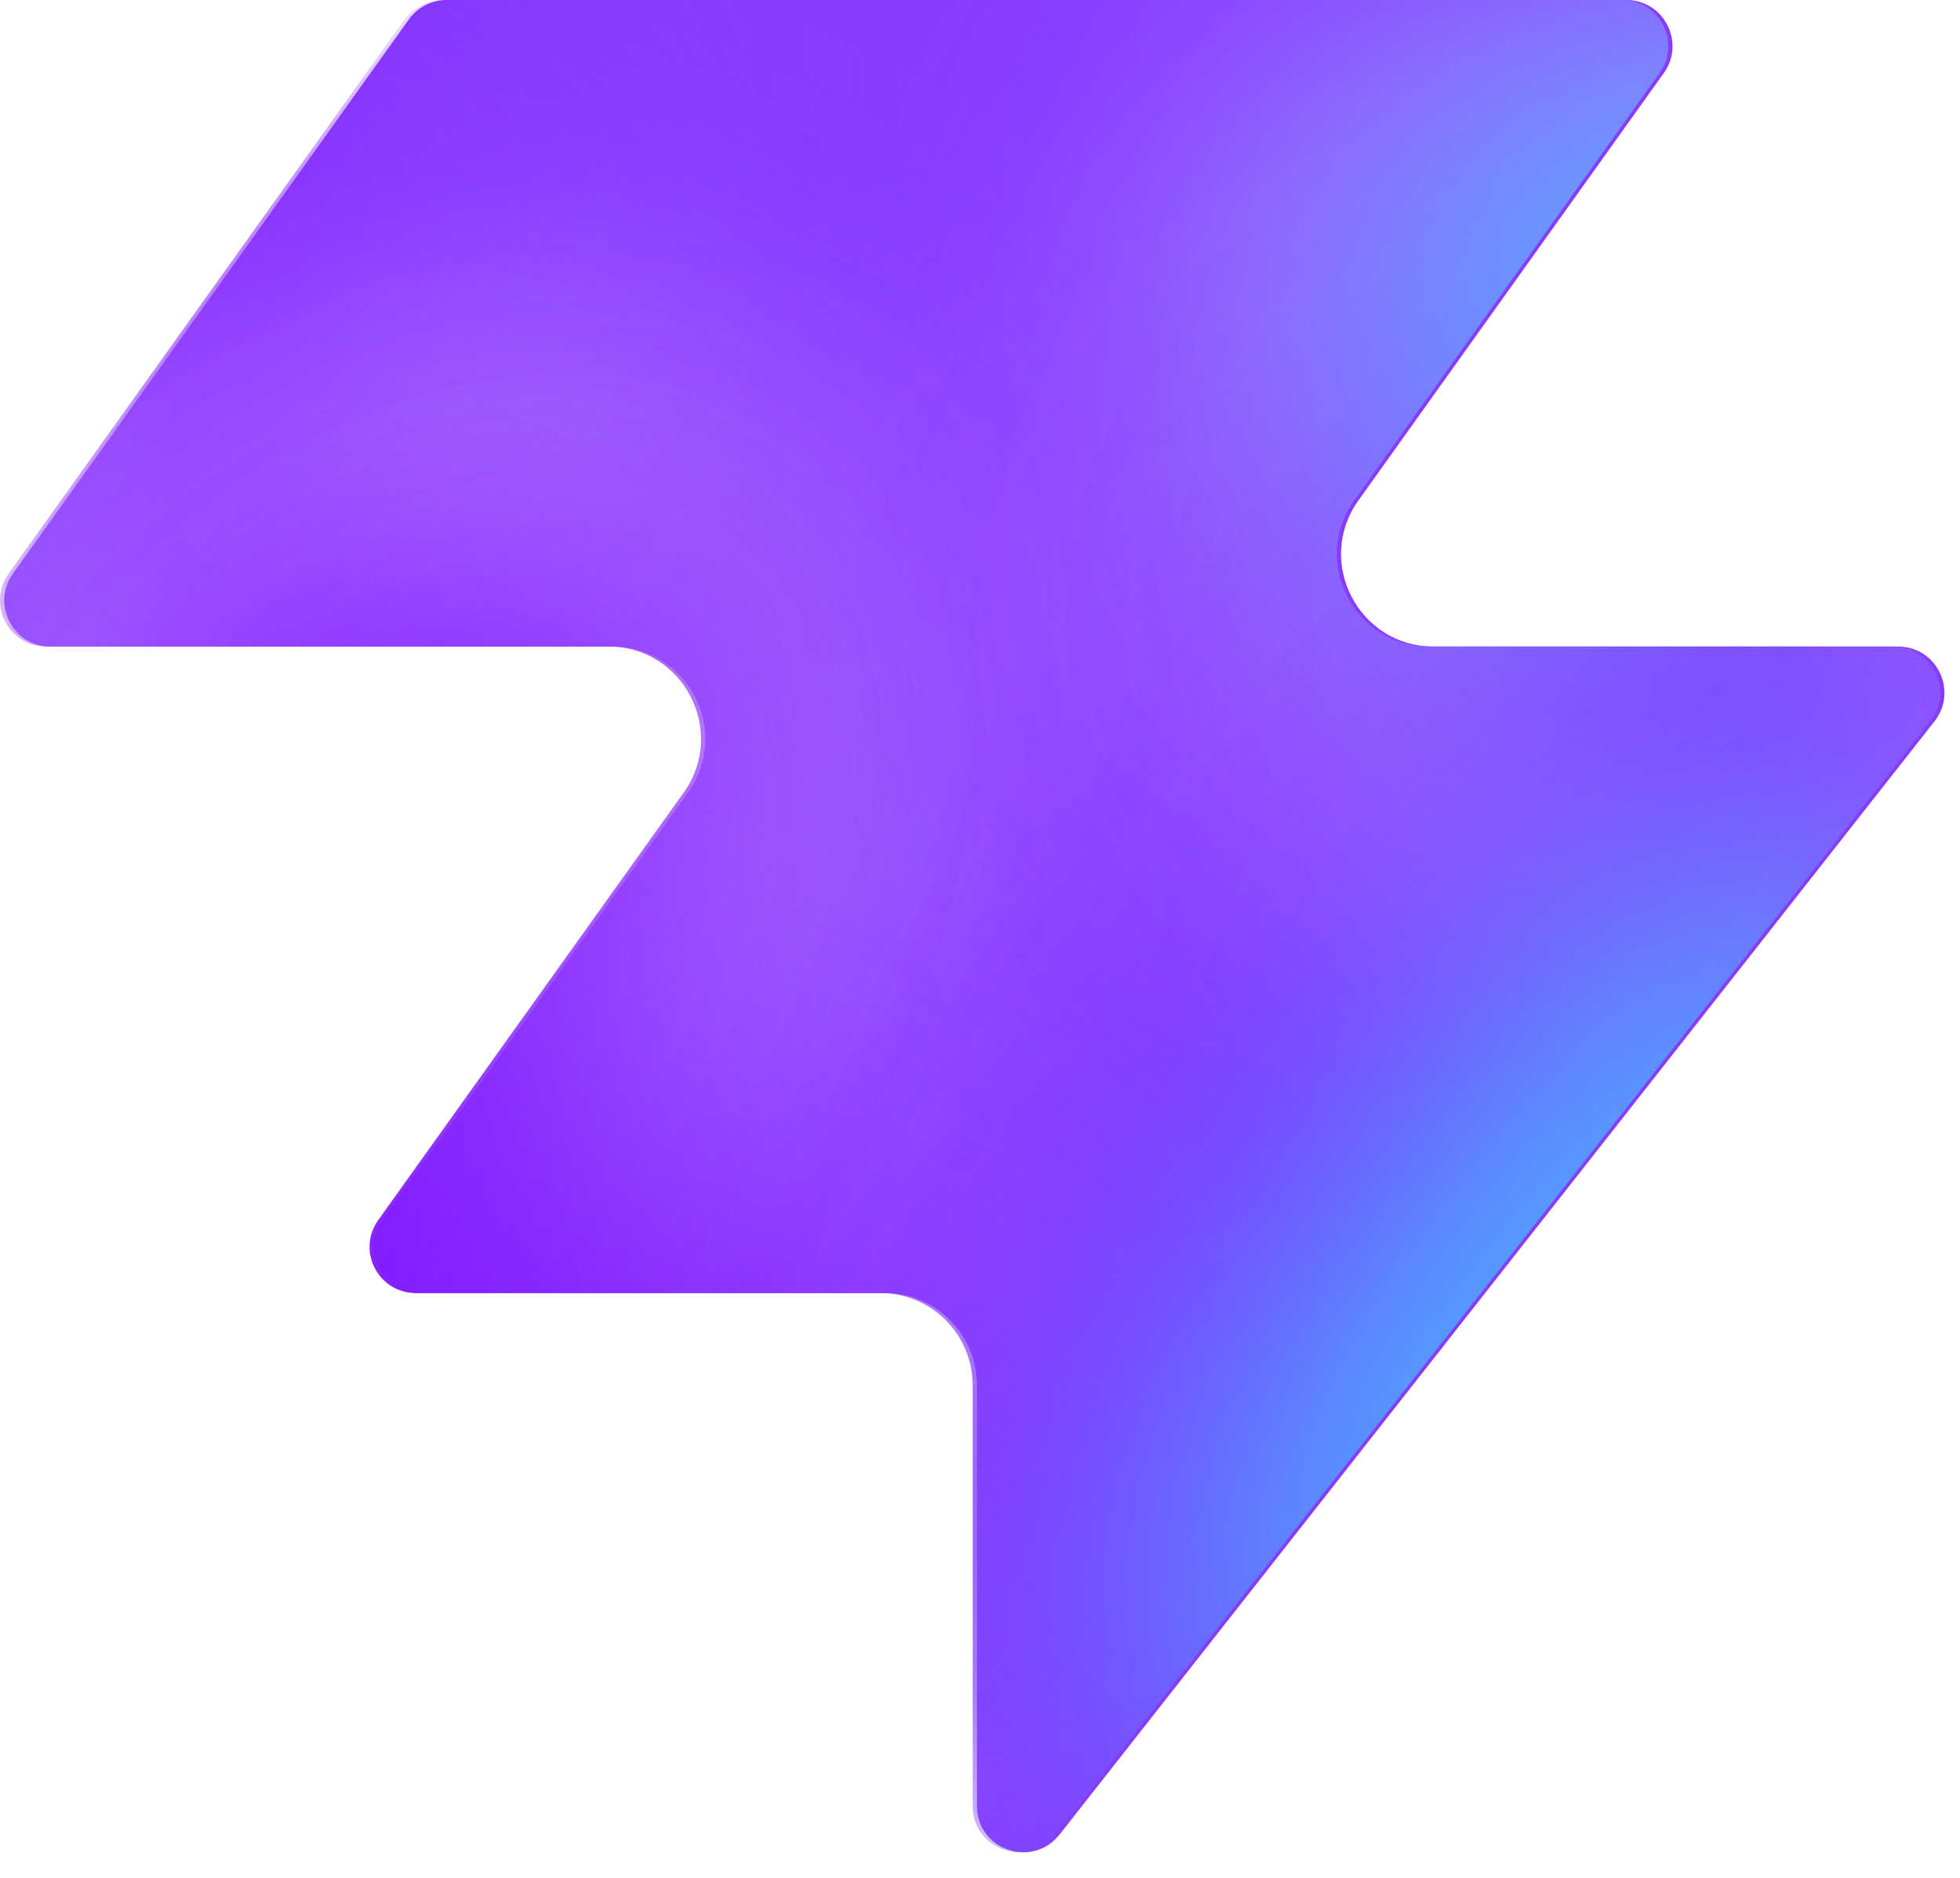
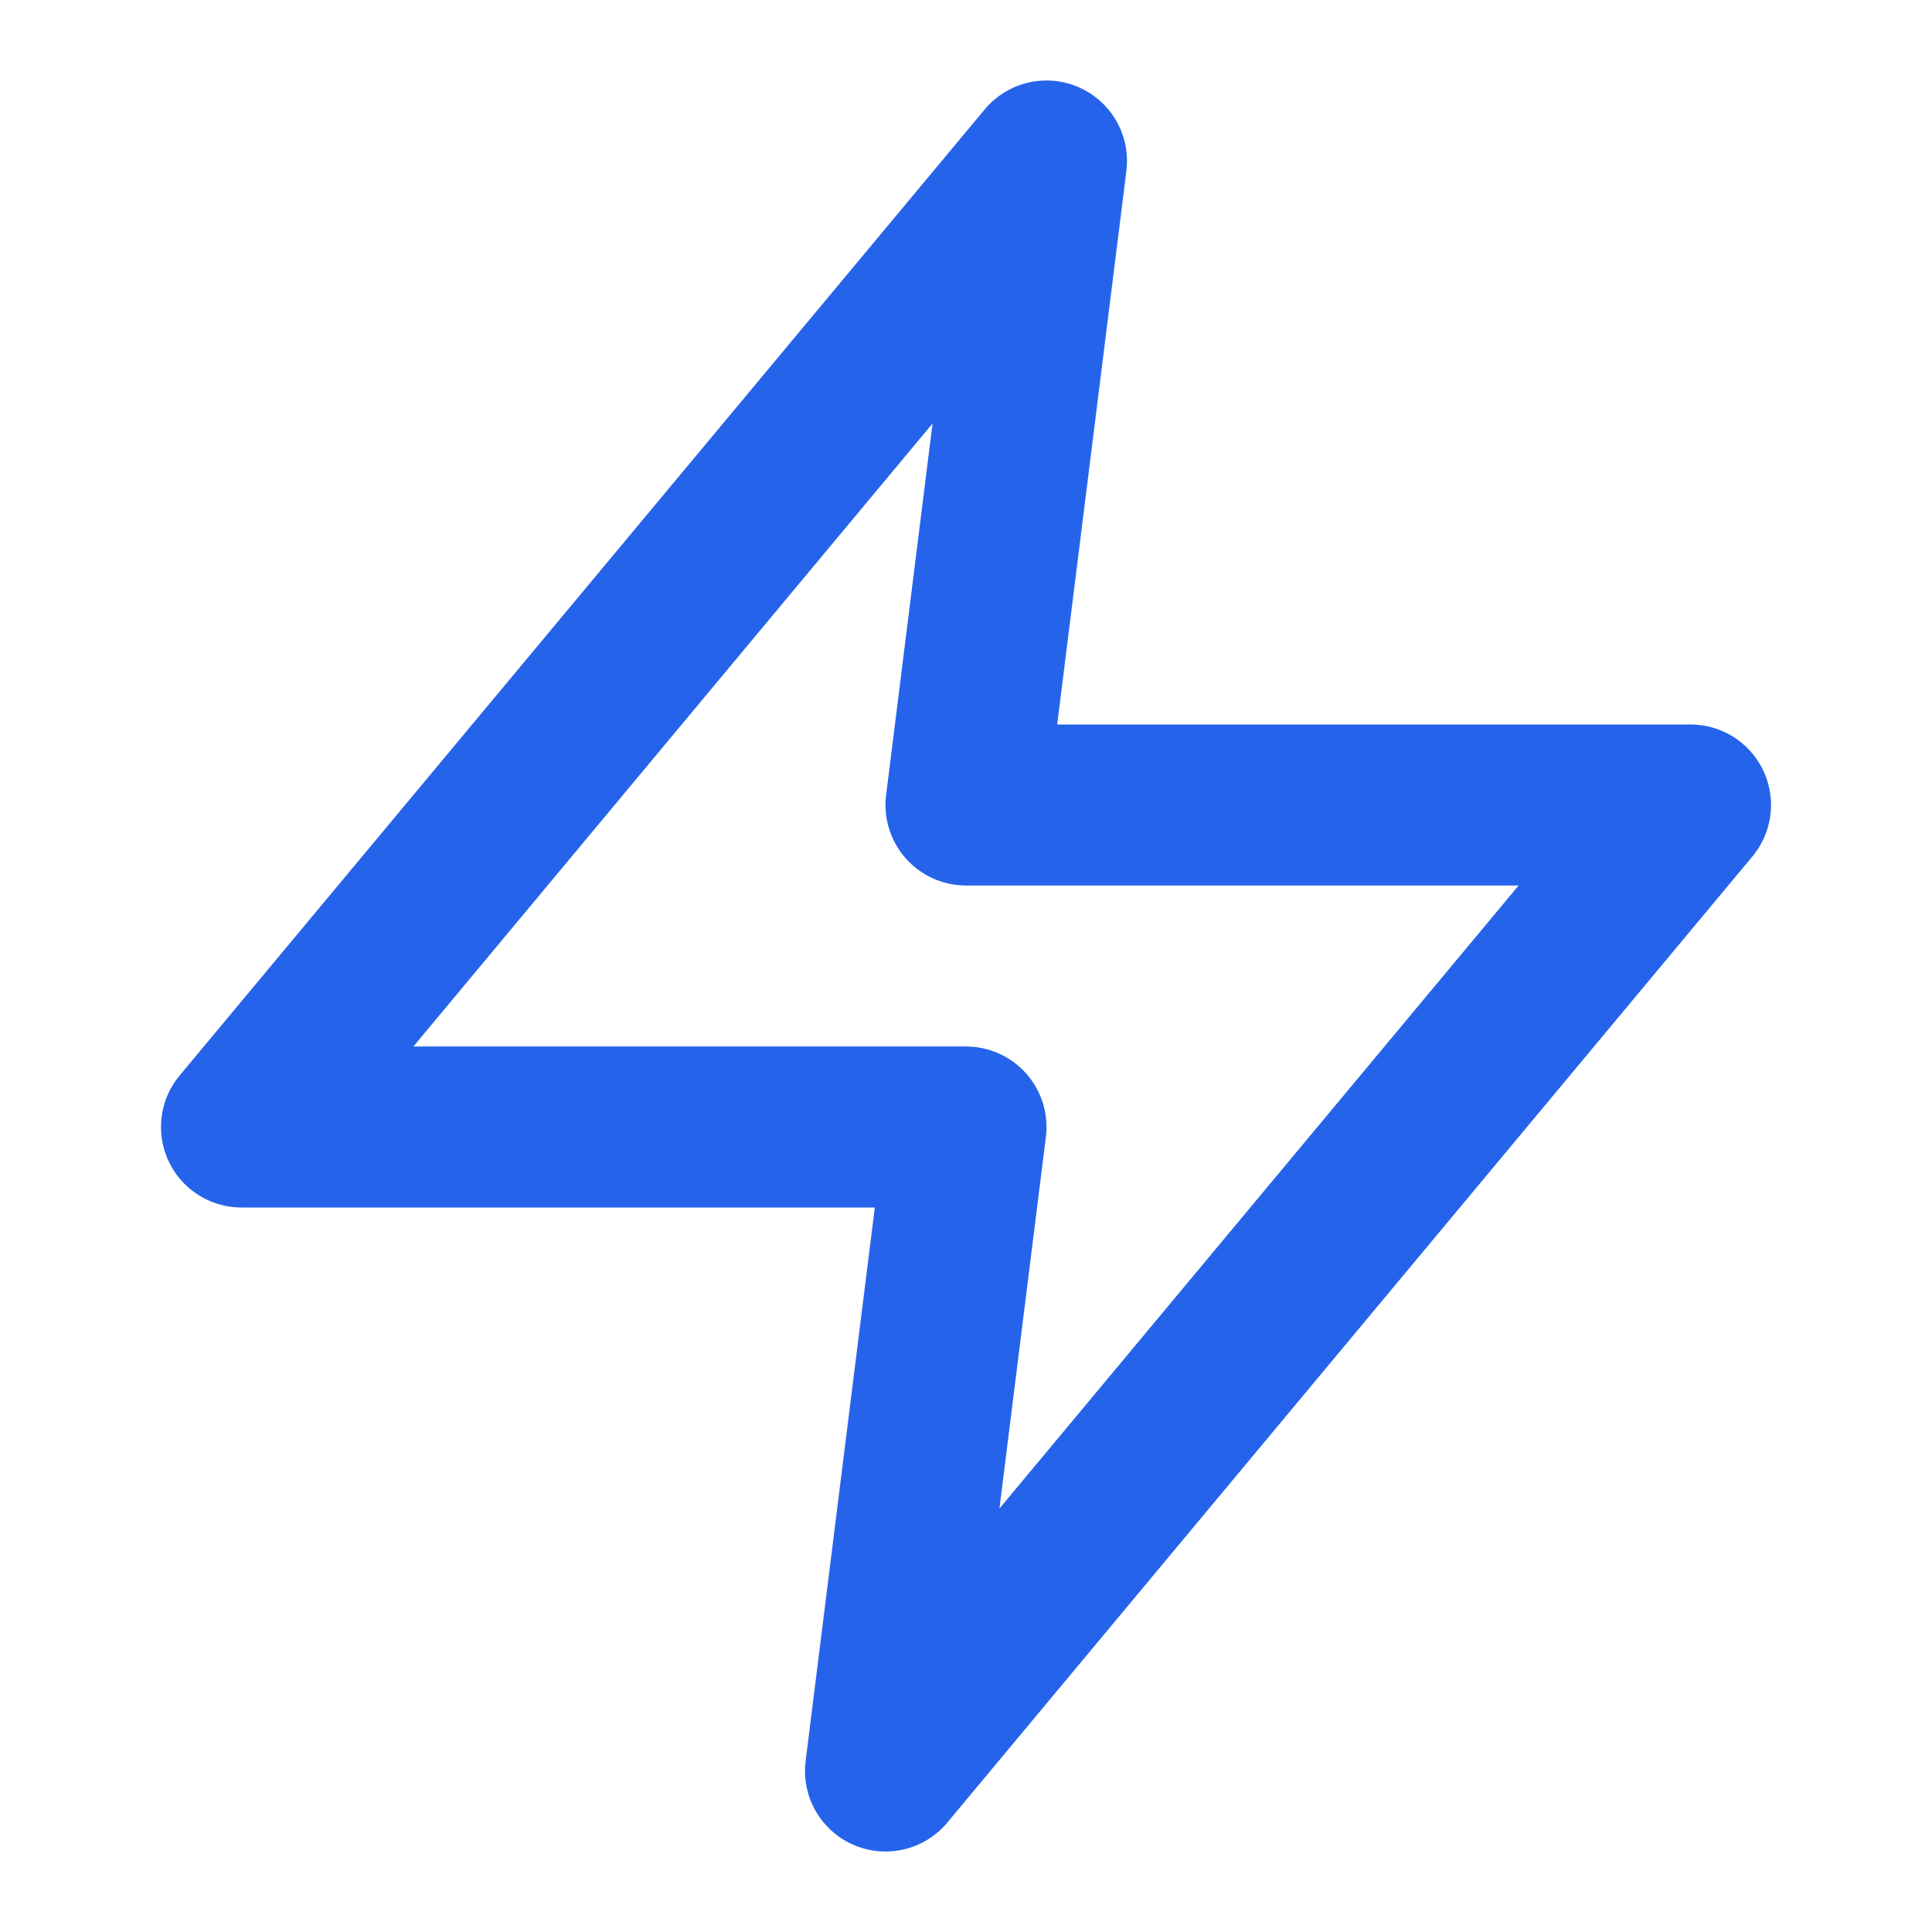
- <svg xmlns="http://www.w3.org/2000/svg" width="48" height="46" fill="none" viewBox="0 0 48 46">
-   <path fill="#863bff" d="M25.946 44.938c-.664.845-2.021.375-2.021-.698V33.937a2.26 2.26 0 0 0-2.262-2.262H10.287c-.92 0-1.456-1.04-.92-1.788l7.48-10.471c1.07-1.497 0-3.578-1.842-3.578H1.237c-.92 0-1.456-1.04-.92-1.788L10.013.474c.214-.297.556-.474.92-.474h28.894c.92 0 1.456 1.04.92 1.788l-7.48 10.471c-1.07 1.498 0 3.579 1.842 3.579h11.377c.943 0 1.473 1.088.89 1.83L25.947 44.94z" style="fill:#863bff;fill:color(display-p3 .525 .23 1);fill-opacity:1" />
-   <mask id="a" width="48" height="46" x="0" y="0" maskUnits="userSpaceOnUse" style="mask-type:alpha">
-     <path fill="#000" d="M25.842 44.938c-.664.844-2.021.375-2.021-.698V33.937a2.26 2.26 0 0 0-2.262-2.262H10.183c-.92 0-1.456-1.04-.92-1.788l7.48-10.471c1.07-1.498 0-3.579-1.842-3.579H1.133c-.92 0-1.456-1.04-.92-1.787L9.91.473c.214-.297.556-.474.92-.474h28.894c.92 0 1.456 1.04.92 1.788l-7.48 10.471c-1.07 1.498 0 3.578 1.842 3.578h11.377c.943 0 1.473 1.088.89 1.832L25.843 44.94z" style="fill:#000;fill-opacity:1" />
-   </mask>
-   <g mask="url(#a)">
-     <g filter="url(#b)">
-       <ellipse cx="5.508" cy="14.704" fill="#ede6ff" rx="5.508" ry="14.704" style="fill:#ede6ff;fill:color(display-p3 .927 .903 1);fill-opacity:1" transform="matrix(.00324 1 1 -.00324 -4.47 31.516)" />
-     </g>
-     <g filter="url(#c)">
-       <ellipse cx="10.399" cy="29.851" fill="#ede6ff" rx="10.399" ry="29.851" style="fill:#ede6ff;fill:color(display-p3 .927 .903 1);fill-opacity:1" transform="matrix(.00324 1 1 -.00324 -39.328 7.883)" />
-     </g>
-     <g filter="url(#d)">
-       <ellipse cx="5.508" cy="30.487" fill="#7e14ff" rx="5.508" ry="30.487" style="fill:#7e14ff;fill:color(display-p3 .492 .077 1);fill-opacity:1" transform="rotate(89.814 -25.913 -14.639)scale(1 -1)" />
-     </g>
-     <g filter="url(#e)">
-       <ellipse cx="5.508" cy="30.599" fill="#7e14ff" rx="5.508" ry="30.599" style="fill:#7e14ff;fill:color(display-p3 .492 .077 1);fill-opacity:1" transform="rotate(89.814 -32.644 -3.334)scale(1 -1)" />
-     </g>
-     <g filter="url(#f)">
-       <ellipse cx="5.508" cy="30.599" fill="#7e14ff" rx="5.508" ry="30.599" style="fill:#7e14ff;fill:color(display-p3 .492 .077 1);fill-opacity:1" transform="matrix(.00324 1 1 -.00324 -34.34 30.47)" />
-     </g>
-     <g filter="url(#g)">
-       <ellipse cx="14.072" cy="22.078" fill="#ede6ff" rx="14.072" ry="22.078" style="fill:#ede6ff;fill:color(display-p3 .927 .903 1);fill-opacity:1" transform="rotate(93.35 24.506 48.493)scale(-1 1)" />
-     </g>
-     <g filter="url(#h)">
-       <ellipse cx="3.47" cy="21.501" fill="#7e14ff" rx="3.47" ry="21.501" style="fill:#7e14ff;fill:color(display-p3 .492 .077 1);fill-opacity:1" transform="rotate(89.009 28.708 47.59)scale(-1 1)" />
-     </g>
-     <g filter="url(#i)">
-       <ellipse cx="3.47" cy="21.501" fill="#7e14ff" rx="3.47" ry="21.501" style="fill:#7e14ff;fill:color(display-p3 .492 .077 1);fill-opacity:1" transform="rotate(89.009 28.708 47.59)scale(-1 1)" />
-     </g>
-     <g filter="url(#j)">
-       <ellipse cx=".387" cy="8.972" fill="#7e14ff" rx="4.407" ry="29.108" style="fill:#7e14ff;fill:color(display-p3 .492 .077 1);fill-opacity:1" transform="rotate(39.51 .387 8.972)" />
-     </g>
-     <g filter="url(#k)">
-       <ellipse cx="47.523" cy="-6.092" fill="#7e14ff" rx="4.407" ry="29.108" style="fill:#7e14ff;fill:color(display-p3 .492 .077 1);fill-opacity:1" transform="rotate(37.892 47.523 -6.092)" />
-     </g>
-     <g filter="url(#l)">
-       <ellipse cx="41.412" cy="6.333" fill="#47bfff" rx="5.971" ry="9.665" style="fill:#47bfff;fill:color(display-p3 .28 .748 1);fill-opacity:1" transform="rotate(37.892 41.412 6.333)" />
-     </g>
-     <g filter="url(#m)">
-       <ellipse cx="-1.879" cy="38.332" fill="#7e14ff" rx="4.407" ry="29.108" style="fill:#7e14ff;fill:color(display-p3 .492 .077 1);fill-opacity:1" transform="rotate(37.892 -1.88 38.332)" />
-     </g>
-     <g filter="url(#n)">
-       <ellipse cx="-1.879" cy="38.332" fill="#7e14ff" rx="4.407" ry="29.108" style="fill:#7e14ff;fill:color(display-p3 .492 .077 1);fill-opacity:1" transform="rotate(37.892 -1.88 38.332)" />
-     </g>
-     <g filter="url(#o)">
-       <ellipse cx="35.651" cy="29.907" fill="#7e14ff" rx="4.407" ry="29.108" style="fill:#7e14ff;fill:color(display-p3 .492 .077 1);fill-opacity:1" transform="rotate(37.892 35.651 29.907)" />
-     </g>
-     <g filter="url(#p)">
-       <ellipse cx="38.418" cy="32.4" fill="#47bfff" rx="5.971" ry="15.297" style="fill:#47bfff;fill:color(display-p3 .28 .748 1);fill-opacity:1" transform="rotate(37.892 38.418 32.4)" />
-     </g>
-   </g>
-   <defs>
-     <filter id="b" width="60.045" height="41.654" x="-19.77" y="16.149" color-interpolation-filters="sRGB" filterUnits="userSpaceOnUse">
-       <feFlood flood-opacity="0" result="BackgroundImageFix" />
-       <feBlend in="SourceGraphic" in2="BackgroundImageFix" result="shape" />
-       <feGaussianBlur result="effect1_foregroundBlur_2002_17158" stdDeviation="7.659" />
-     </filter>
-     <filter id="c" width="90.34" height="51.437" x="-54.613" y="-7.533" color-interpolation-filters="sRGB" filterUnits="userSpaceOnUse">
-       <feFlood flood-opacity="0" result="BackgroundImageFix" />
-       <feBlend in="SourceGraphic" in2="BackgroundImageFix" result="shape" />
-       <feGaussianBlur result="effect1_foregroundBlur_2002_17158" stdDeviation="7.659" />
-     </filter>
-     <filter id="d" width="79.355" height="29.4" x="-49.64" y="2.03" color-interpolation-filters="sRGB" filterUnits="userSpaceOnUse">
-       <feFlood flood-opacity="0" result="BackgroundImageFix" />
-       <feBlend in="SourceGraphic" in2="BackgroundImageFix" result="shape" />
-       <feGaussianBlur result="effect1_foregroundBlur_2002_17158" stdDeviation="4.596" />
-     </filter>
-     <filter id="e" width="79.579" height="29.4" x="-45.045" y="20.029" color-interpolation-filters="sRGB" filterUnits="userSpaceOnUse">
-       <feFlood flood-opacity="0" result="BackgroundImageFix" />
-       <feBlend in="SourceGraphic" in2="BackgroundImageFix" result="shape" />
-       <feGaussianBlur result="effect1_foregroundBlur_2002_17158" stdDeviation="4.596" />
-     </filter>
-     <filter id="f" width="79.579" height="29.4" x="-43.513" y="21.178" color-interpolation-filters="sRGB" filterUnits="userSpaceOnUse">
-       <feFlood flood-opacity="0" result="BackgroundImageFix" />
-       <feBlend in="SourceGraphic" in2="BackgroundImageFix" result="shape" />
-       <feGaussianBlur result="effect1_foregroundBlur_2002_17158" stdDeviation="4.596" />
-     </filter>
-     <filter id="g" width="74.749" height="58.852" x="15.756" y="-17.901" color-interpolation-filters="sRGB" filterUnits="userSpaceOnUse">
-       <feFlood flood-opacity="0" result="BackgroundImageFix" />
-       <feBlend in="SourceGraphic" in2="BackgroundImageFix" result="shape" />
-       <feGaussianBlur result="effect1_foregroundBlur_2002_17158" stdDeviation="7.659" />
-     </filter>
-     <filter id="h" width="61.377" height="25.362" x="23.548" y="2.284" color-interpolation-filters="sRGB" filterUnits="userSpaceOnUse">
-       <feFlood flood-opacity="0" result="BackgroundImageFix" />
-       <feBlend in="SourceGraphic" in2="BackgroundImageFix" result="shape" />
-       <feGaussianBlur result="effect1_foregroundBlur_2002_17158" stdDeviation="4.596" />
-     </filter>
-     <filter id="i" width="61.377" height="25.362" x="23.548" y="2.284" color-interpolation-filters="sRGB" filterUnits="userSpaceOnUse">
-       <feFlood flood-opacity="0" result="BackgroundImageFix" />
-       <feBlend in="SourceGraphic" in2="BackgroundImageFix" result="shape" />
-       <feGaussianBlur result="effect1_foregroundBlur_2002_17158" stdDeviation="4.596" />
-     </filter>
-     <filter id="j" width="56.045" height="63.649" x="-27.636" y="-22.853" color-interpolation-filters="sRGB" filterUnits="userSpaceOnUse">
-       <feFlood flood-opacity="0" result="BackgroundImageFix" />
-       <feBlend in="SourceGraphic" in2="BackgroundImageFix" result="shape" />
-       <feGaussianBlur result="effect1_foregroundBlur_2002_17158" stdDeviation="4.596" />
-     </filter>
-     <filter id="k" width="54.814" height="64.646" x="20.116" y="-38.415" color-interpolation-filters="sRGB" filterUnits="userSpaceOnUse">
-       <feFlood flood-opacity="0" result="BackgroundImageFix" />
-       <feBlend in="SourceGraphic" in2="BackgroundImageFix" result="shape" />
-       <feGaussianBlur result="effect1_foregroundBlur_2002_17158" stdDeviation="4.596" />
-     </filter>
-     <filter id="l" width="33.541" height="35.313" x="24.641" y="-11.323" color-interpolation-filters="sRGB" filterUnits="userSpaceOnUse">
-       <feFlood flood-opacity="0" result="BackgroundImageFix" />
-       <feBlend in="SourceGraphic" in2="BackgroundImageFix" result="shape" />
-       <feGaussianBlur result="effect1_foregroundBlur_2002_17158" stdDeviation="4.596" />
-     </filter>
-     <filter id="m" width="54.814" height="64.646" x="-29.286" y="6.009" color-interpolation-filters="sRGB" filterUnits="userSpaceOnUse">
-       <feFlood flood-opacity="0" result="BackgroundImageFix" />
-       <feBlend in="SourceGraphic" in2="BackgroundImageFix" result="shape" />
-       <feGaussianBlur result="effect1_foregroundBlur_2002_17158" stdDeviation="4.596" />
-     </filter>
-     <filter id="n" width="54.814" height="64.646" x="-29.286" y="6.009" color-interpolation-filters="sRGB" filterUnits="userSpaceOnUse">
-       <feFlood flood-opacity="0" result="BackgroundImageFix" />
-       <feBlend in="SourceGraphic" in2="BackgroundImageFix" result="shape" />
-       <feGaussianBlur result="effect1_foregroundBlur_2002_17158" stdDeviation="4.596" />
-     </filter>
-     <filter id="o" width="54.814" height="64.646" x="8.244" y="-2.416" color-interpolation-filters="sRGB" filterUnits="userSpaceOnUse">
-       <feFlood flood-opacity="0" result="BackgroundImageFix" />
-       <feBlend in="SourceGraphic" in2="BackgroundImageFix" result="shape" />
-       <feGaussianBlur result="effect1_foregroundBlur_2002_17158" stdDeviation="4.596" />
-     </filter>
-     <filter id="p" width="39.409" height="43.623" x="18.713" y="10.588" color-interpolation-filters="sRGB" filterUnits="userSpaceOnUse">
-       <feFlood flood-opacity="0" result="BackgroundImageFix" />
-       <feBlend in="SourceGraphic" in2="BackgroundImageFix" result="shape" />
-       <feGaussianBlur result="effect1_foregroundBlur_2002_17158" stdDeviation="4.596" />
-     </filter>
-   </defs>
+ <svg xmlns="http://www.w3.org/2000/svg" width="24" height="24" viewBox="0 0 24 24" fill="none" stroke="#2563eb" stroke-width="2" stroke-linecap="round" stroke-linejoin="round">
+   <polygon points="13 2 3 14 12 14 11 22 21 10 12 10 13 2" />
</svg>
